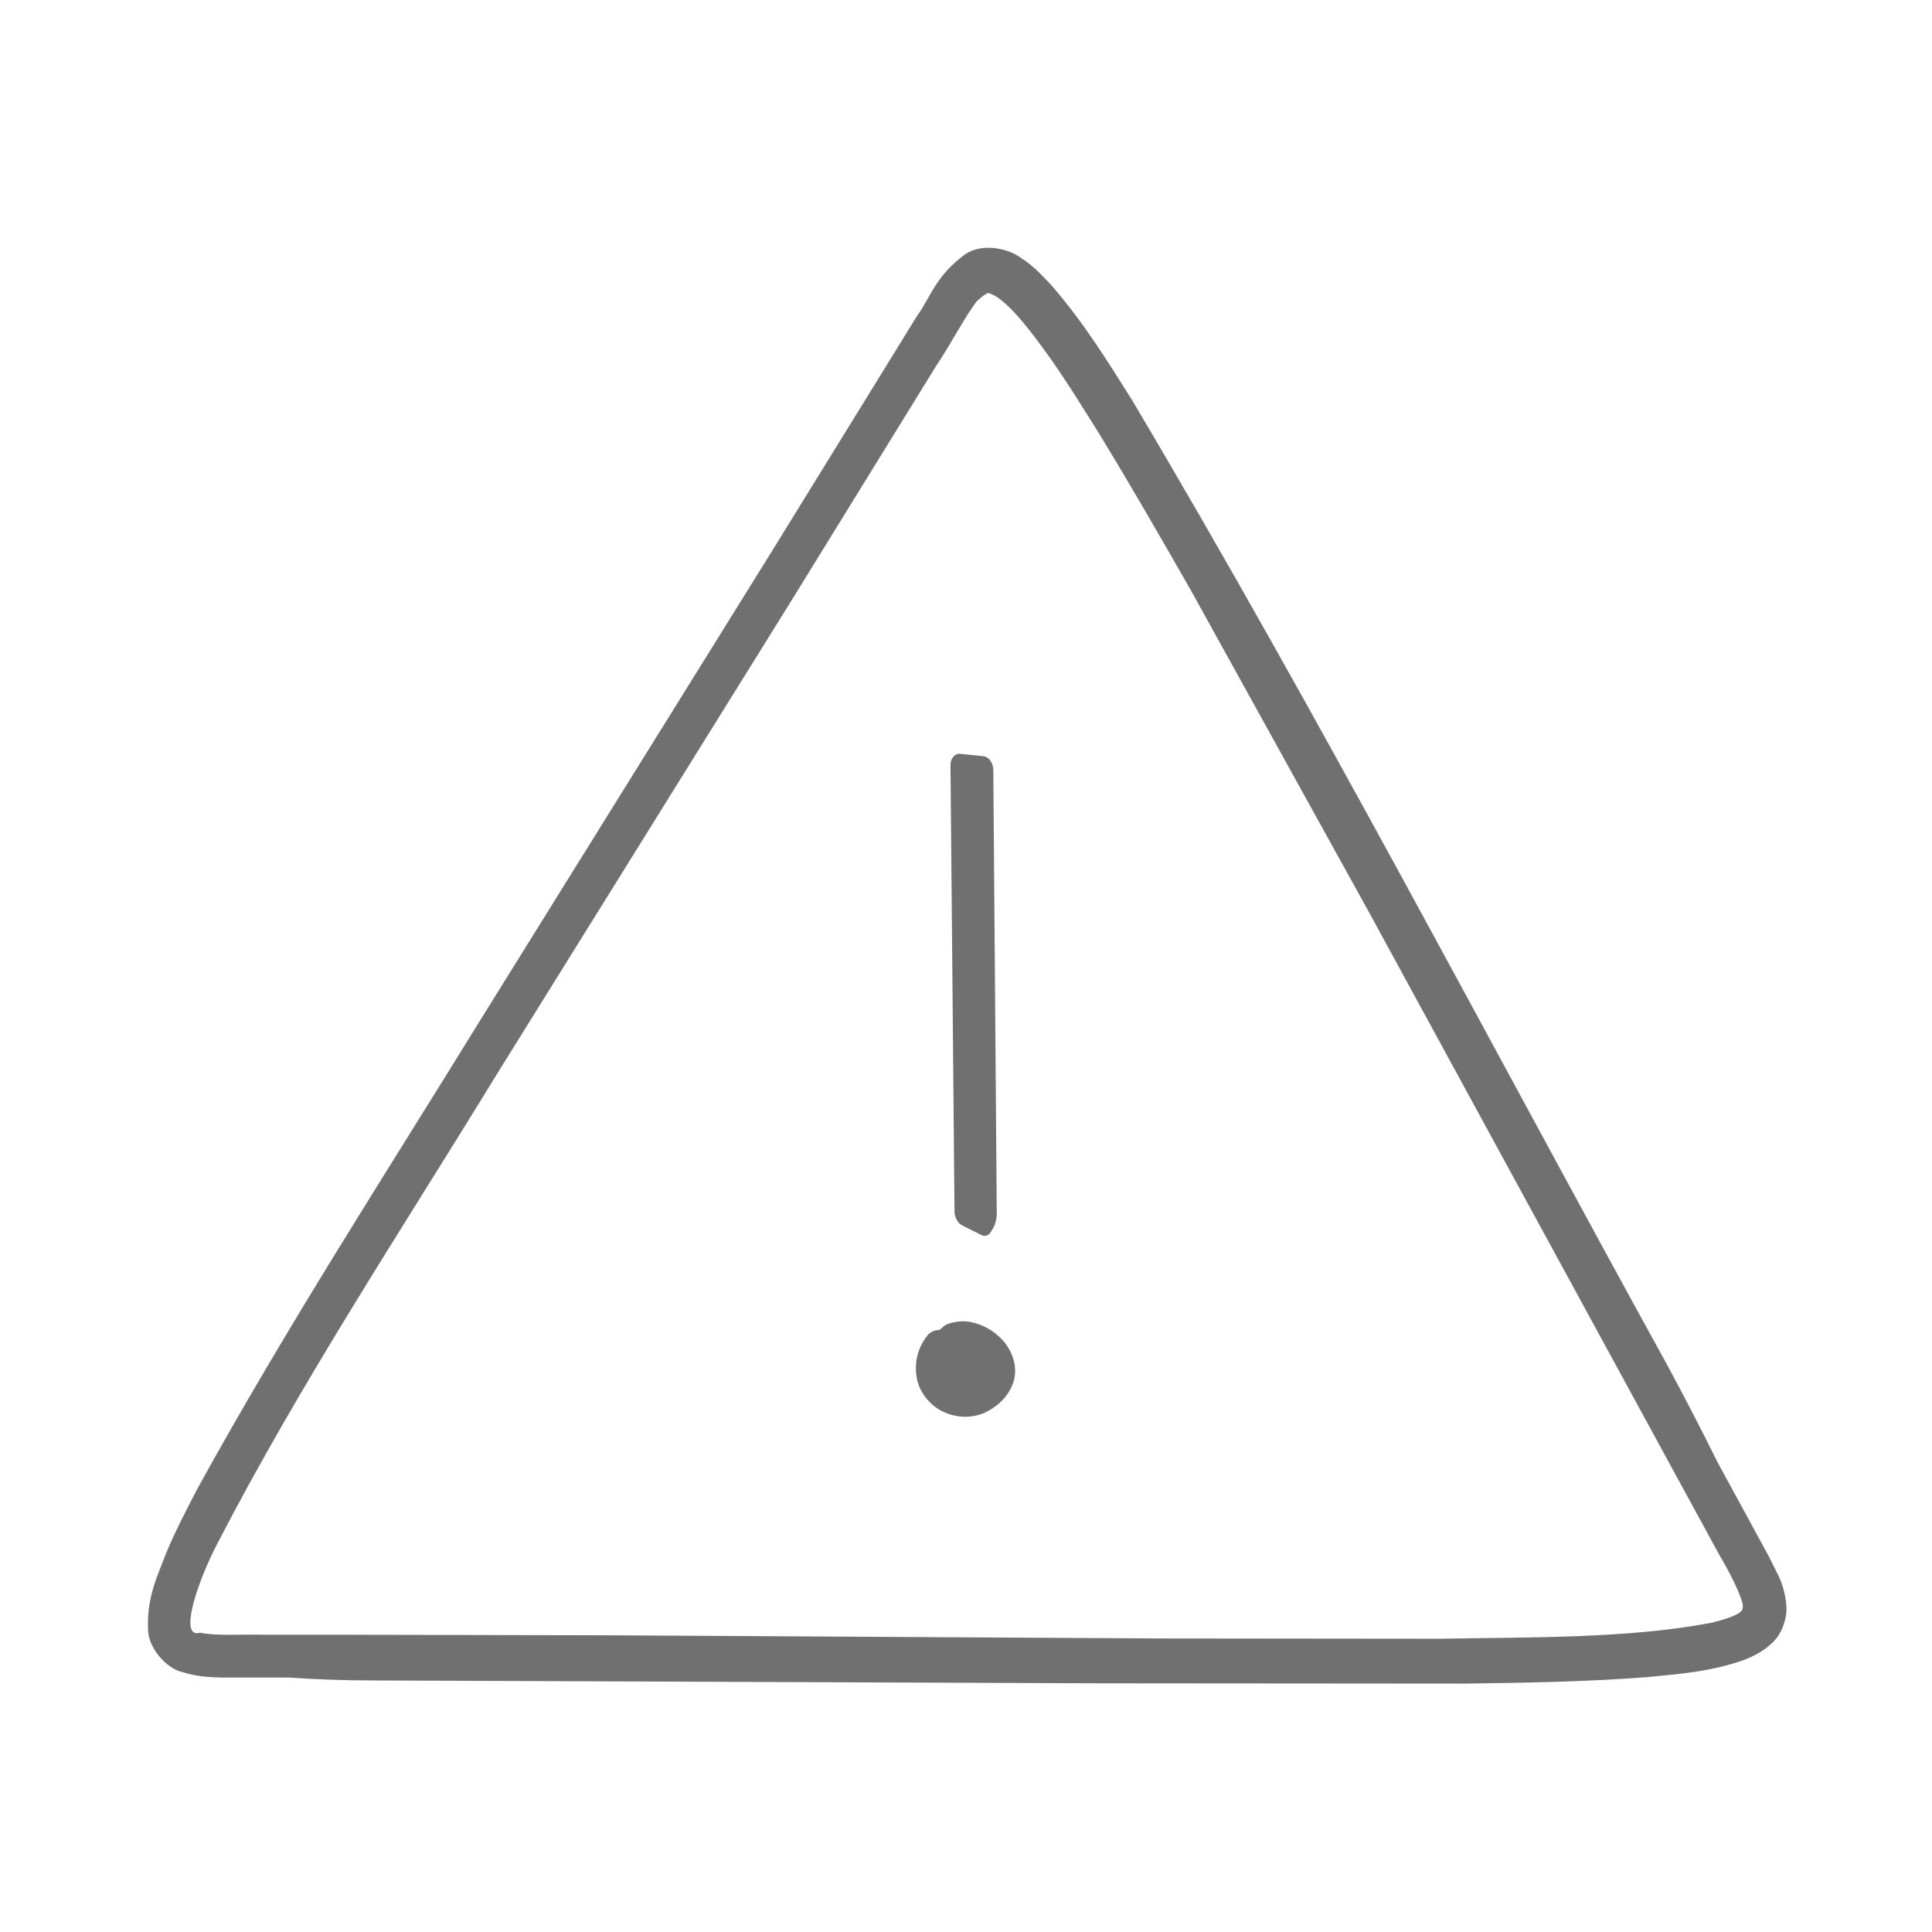
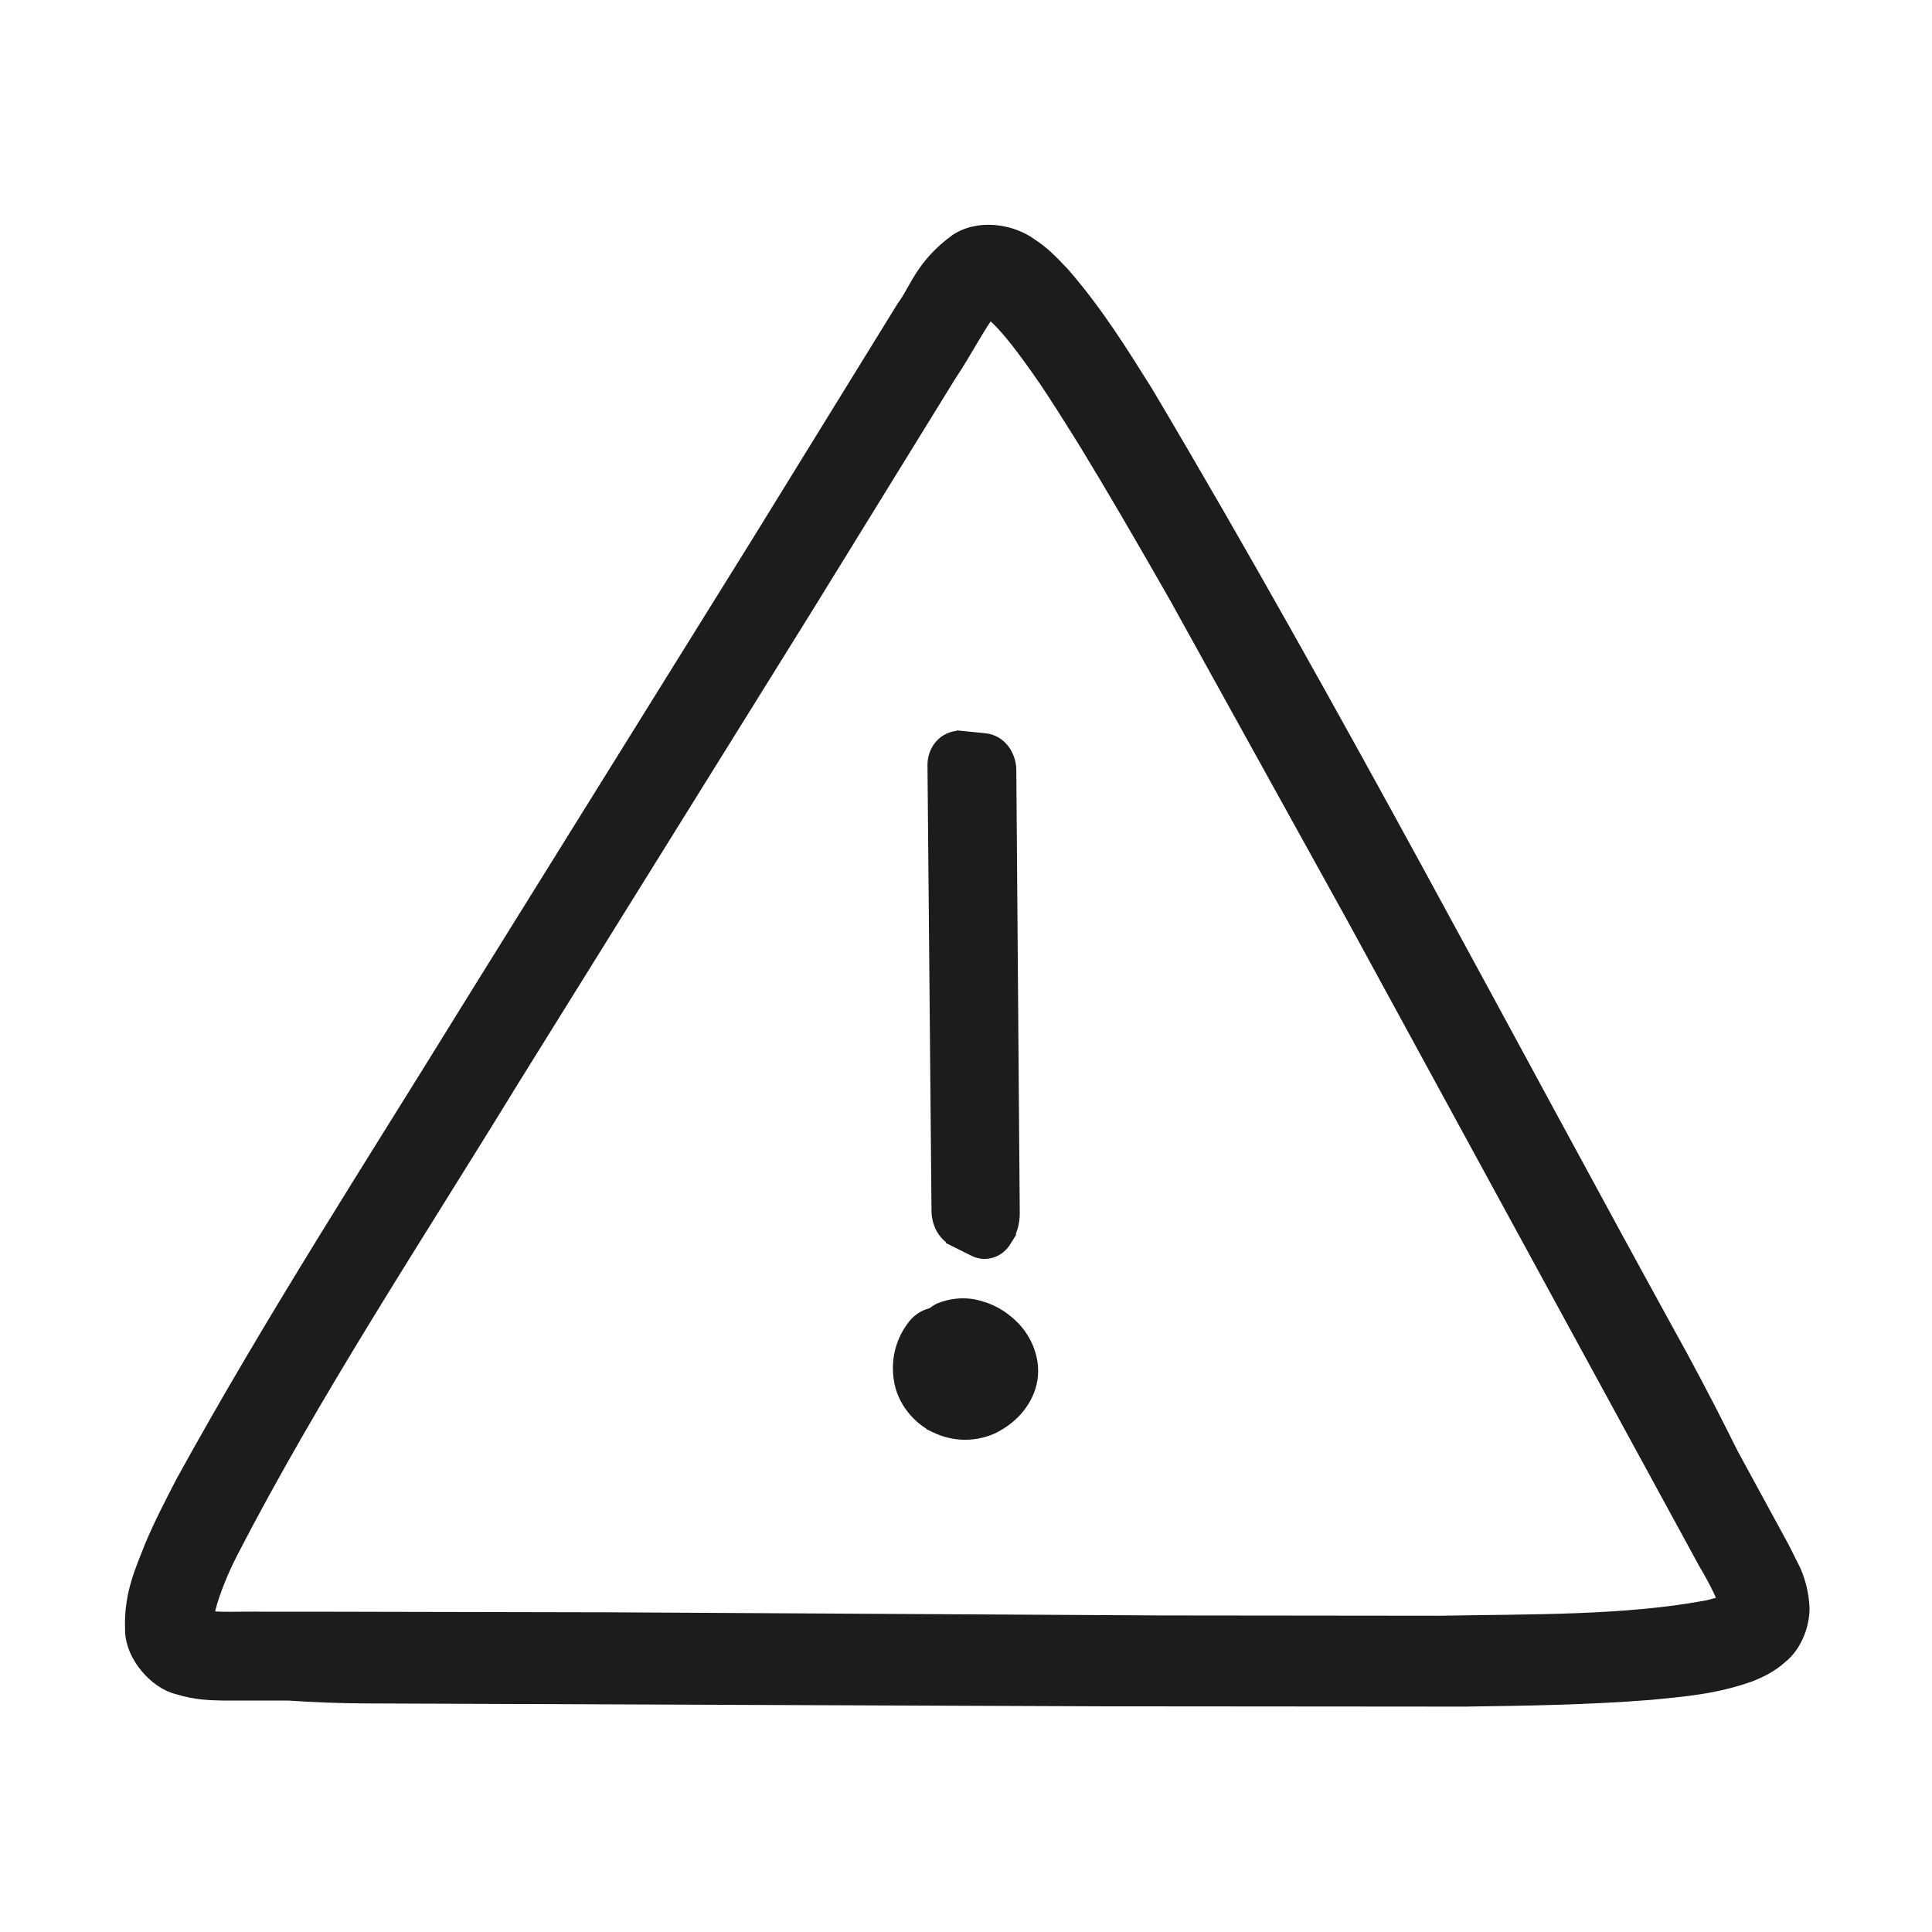
- <svg xmlns="http://www.w3.org/2000/svg" viewBox="0 0 672 672">
-   <path fill="rgb(112, 112, 112)" d="M335.9 88.3C342.4 84.2 351.3 86.8 355.1 89.7C359.7 92.6 362.5 95.9 365.6 99.1C376.9 112.1 385.3 125.7 393.9 139.4C459.4 249.7 518.2 362.8 579.8 474.6C586.2 486.4 592 497.7 597.3 508.4L615.1 541.1L619 548.9C620.2 551.8 621.2 555.2 621.4 559.5C621.4 563.8 619.3 569.2 616 571.8C612.9 574.7 609.7 576.1 606.8 577.3C595 581.5 584.4 582.2 573.5 583.3C552 585 530.8 585.3 509.6 585.6L382.6 585.5L128.9 584.5C118.8 584.5 109.3 584.1 100.5 583.5L77.7 583.5C73.3 583.4 68.8 583.3 63.5 581.6C58 580.5 51.5 573.1 51.5 566.9C51 555.5 54.8 548.1 57.8 540.2C61 532.5 64.8 525.3 68.5 518.1C99.6 461.6 134.2 408.2 167.7 353.8L268.7 191.4L318.9 110C323.7 103.5 325.2 96.1 335.9 88.3zM343.9 101.9C343.4 101.8 341.7 103 340.3 104.3C340.2 104.4 340.1 104.5 339.9 104.6C335.6 110.1 330.5 120.1 325.6 127.3L275.1 209.2L173.4 372.7C140 427.3 104.3 481.3 75.4 537.3C68.8 550 61.9 570.2 69.6 567.9L69.7 567.9C75.1 569.1 84.1 568.4 91.9 568.6L116 568.6L212.3 568.8L404.8 569.9L500.9 570C532.6 569.4 565.6 570 595 564.5C599.4 563.5 603.8 562 605.2 560.8C606 560.2 606.3 559.6 606.2 558.1C605.3 554.2 601.7 547 598 540.8L475.9 316.8L414.2 205.3C403.7 186.9 393.1 168.5 382.1 150.5C376.5 141.6 371 132.6 365 124.2C359.2 116.1 352.4 106.9 346.3 103C344.3 102 344.3 102.1 344 102zM337.5 459.8C342.2 460.8 345.6 462.8 348.8 466.2C352.3 470.1 354.1 475.7 352.5 480.7C350.8 485.9 346.7 489.4 342.5 491.4C337.5 493.5 332.4 493.1 328 491C323.6 489 319.5 484.1 318.8 478.8C318 473.6 319.3 468.7 322.5 464.6C323.6 463.2 325.2 462.6 326.8 462.6C327.6 461.9 328.3 461.2 329.2 460.7C332.2 459.5 335.2 459.4 337.5 459.8zM341.9 263C343.9 263.2 345.4 265.2 345.5 267.7L346.7 422.1C346.7 424.2 346.1 426.3 345 427.9L344.5 428.7C343.8 429.8 342.5 430.2 341.4 429.6L334.8 426.3C333.1 425.5 332 423.4 332 421.2L330.6 266C330.6 264.9 331 263.9 331.6 263.2C332.2 262.5 333.1 262.1 333.9 262.2L341.9 263z" />
+ <svg xmlns="http://www.w3.org/2000/svg" width="672" height="672" viewBox="0 0 672 672" fill="none">
+   <path d="M344.053 106.352C343.727 106.608 343.374 106.904 343.036 107.217C342.954 107.297 342.843 107.402 342.701 107.519C340.825 110.006 338.723 113.464 336.415 117.354C334.046 121.347 331.487 125.747 328.968 129.458L278.505 211.3L278.5 211.307L278.496 211.313L176.796 374.813C143.3 429.569 107.761 483.316 78.954 539.135L78.95 539.145C75.746 545.308 72.508 553.234 71.018 559.195C70.496 561.281 70.264 562.851 70.213 563.916L70.568 563.995C72.787 564.488 75.979 564.625 79.9 564.625C83.598 564.625 88.013 564.502 91.95 564.601H116.008L212.308 564.801H212.323L404.823 565.9H404.822L500.883 565.999C532.78 565.397 565.244 565.984 594.181 560.583C596.232 560.114 598.251 559.538 599.883 558.957C600.709 558.663 601.391 558.384 601.906 558.137C601.954 558.113 601.999 558.089 602.042 558.067C601.579 556.575 600.727 554.5 599.546 552.049C598.13 549.109 596.364 545.865 594.565 542.851L594.526 542.783L594.488 542.715L472.4 318.736L410.726 207.283L406.785 200.387C397.588 184.32 388.3 168.319 378.714 152.631L374.514 145.933C370.334 139.271 366.181 132.735 361.747 126.528C358.848 122.479 355.776 118.266 352.698 114.596C349.641 110.952 346.79 108.108 344.307 106.478C344.216 106.433 344.132 106.39 344.053 106.352ZM327.714 456.986C331.247 455.573 334.774 455.37 337.624 455.771L338.186 455.859L338.259 455.872L338.332 455.888C343.691 457.028 347.721 459.342 351.362 463.092L351.713 463.459L351.745 463.493L351.777 463.528C355.983 468.215 358.443 475.253 356.31 481.919L356.306 481.932L356.302 481.943C354.16 488.495 349.069 492.703 344.22 495.012L344.135 495.052L344.049 495.088C337.908 497.667 331.615 497.158 326.277 494.61V494.609C320.779 492.08 315.729 486.102 314.834 479.324V479.323C313.893 473.059 315.49 467.082 319.347 462.14L319.355 462.129C320.921 460.135 323.026 459.096 325.117 458.743C325.699 458.243 326.441 457.658 327.257 457.204L327.479 457.081L327.714 456.986ZM625.4 559.5C625.4 562.25 624.741 565.205 623.62 567.849C622.536 570.408 620.887 572.977 618.637 574.809C615.006 578.173 611.269 579.78 608.329 580.996L608.237 581.035L608.141 581.068C595.786 585.466 584.642 586.196 573.902 587.28L573.816 587.288C552.166 589 530.837 589.3 509.656 589.6L509.627 589.601H509.597L382.597 589.5H382.584L128.884 588.5V588.499C118.737 588.499 109.196 588.1 100.365 587.5H77.654L77.609 587.499C73.263 587.4 68.299 587.306 62.473 585.47C58.598 584.612 54.96 581.824 52.37 578.73C49.734 575.581 47.534 571.339 47.502 566.996C46.979 554.617 51.198 546.318 54.061 538.78L54.082 538.723L54.107 538.665C57.384 530.78 61.274 523.411 64.943 516.272L64.968 516.222L64.995 516.172C96.158 459.558 130.858 406 164.294 351.703L164.299 351.695L164.303 351.688L265.303 189.288L315.495 107.9L315.583 107.759L315.682 107.624C316.733 106.201 317.63 104.693 318.599 102.988C319.541 101.331 320.586 99.42 321.812 97.492C324.345 93.507 327.723 89.312 333.544 85.068L333.653 84.989L333.766 84.917C338.054 82.212 342.944 81.827 347.076 82.415C351.077 82.984 354.83 84.529 357.345 86.388C361.757 89.191 364.743 92.394 367.362 95.154L368.473 96.317L368.548 96.394L368.619 96.477C380.159 109.753 388.722 123.628 397.287 137.273L397.314 137.315L397.339 137.358C462.882 247.73 521.766 360.985 583.303 472.67L583.31 472.682L583.316 472.693C589.73 484.519 595.541 495.841 600.85 506.558L618.614 539.188L618.647 539.249L618.678 539.312L622.577 547.111L622.642 547.239L622.697 547.371C624.032 550.599 625.17 554.456 625.396 559.314L625.4 559.407V559.5ZM350.7 422.101C350.7 424.85 349.938 427.699 348.391 430.02L348.392 430.021L347.892 430.82L347.874 430.848C346.206 433.469 342.746 434.802 339.612 433.177V433.178L333.011 429.878V429.877C329.608 428.226 328.012 424.49 328 421.235V421.236L326.6 266.036V266C326.6 263.953 327.337 262.027 328.563 260.597C329.84 259.106 331.953 257.966 334.297 258.221L334.298 258.22L342.298 259.021C346.974 259.488 349.348 263.832 349.496 267.54L349.499 267.604L349.5 267.669L350.699 422.069L350.7 422.085V422.101Z" fill="#1C1C1C" stroke="#1C1C1C" stroke-width="8" />
</svg>
